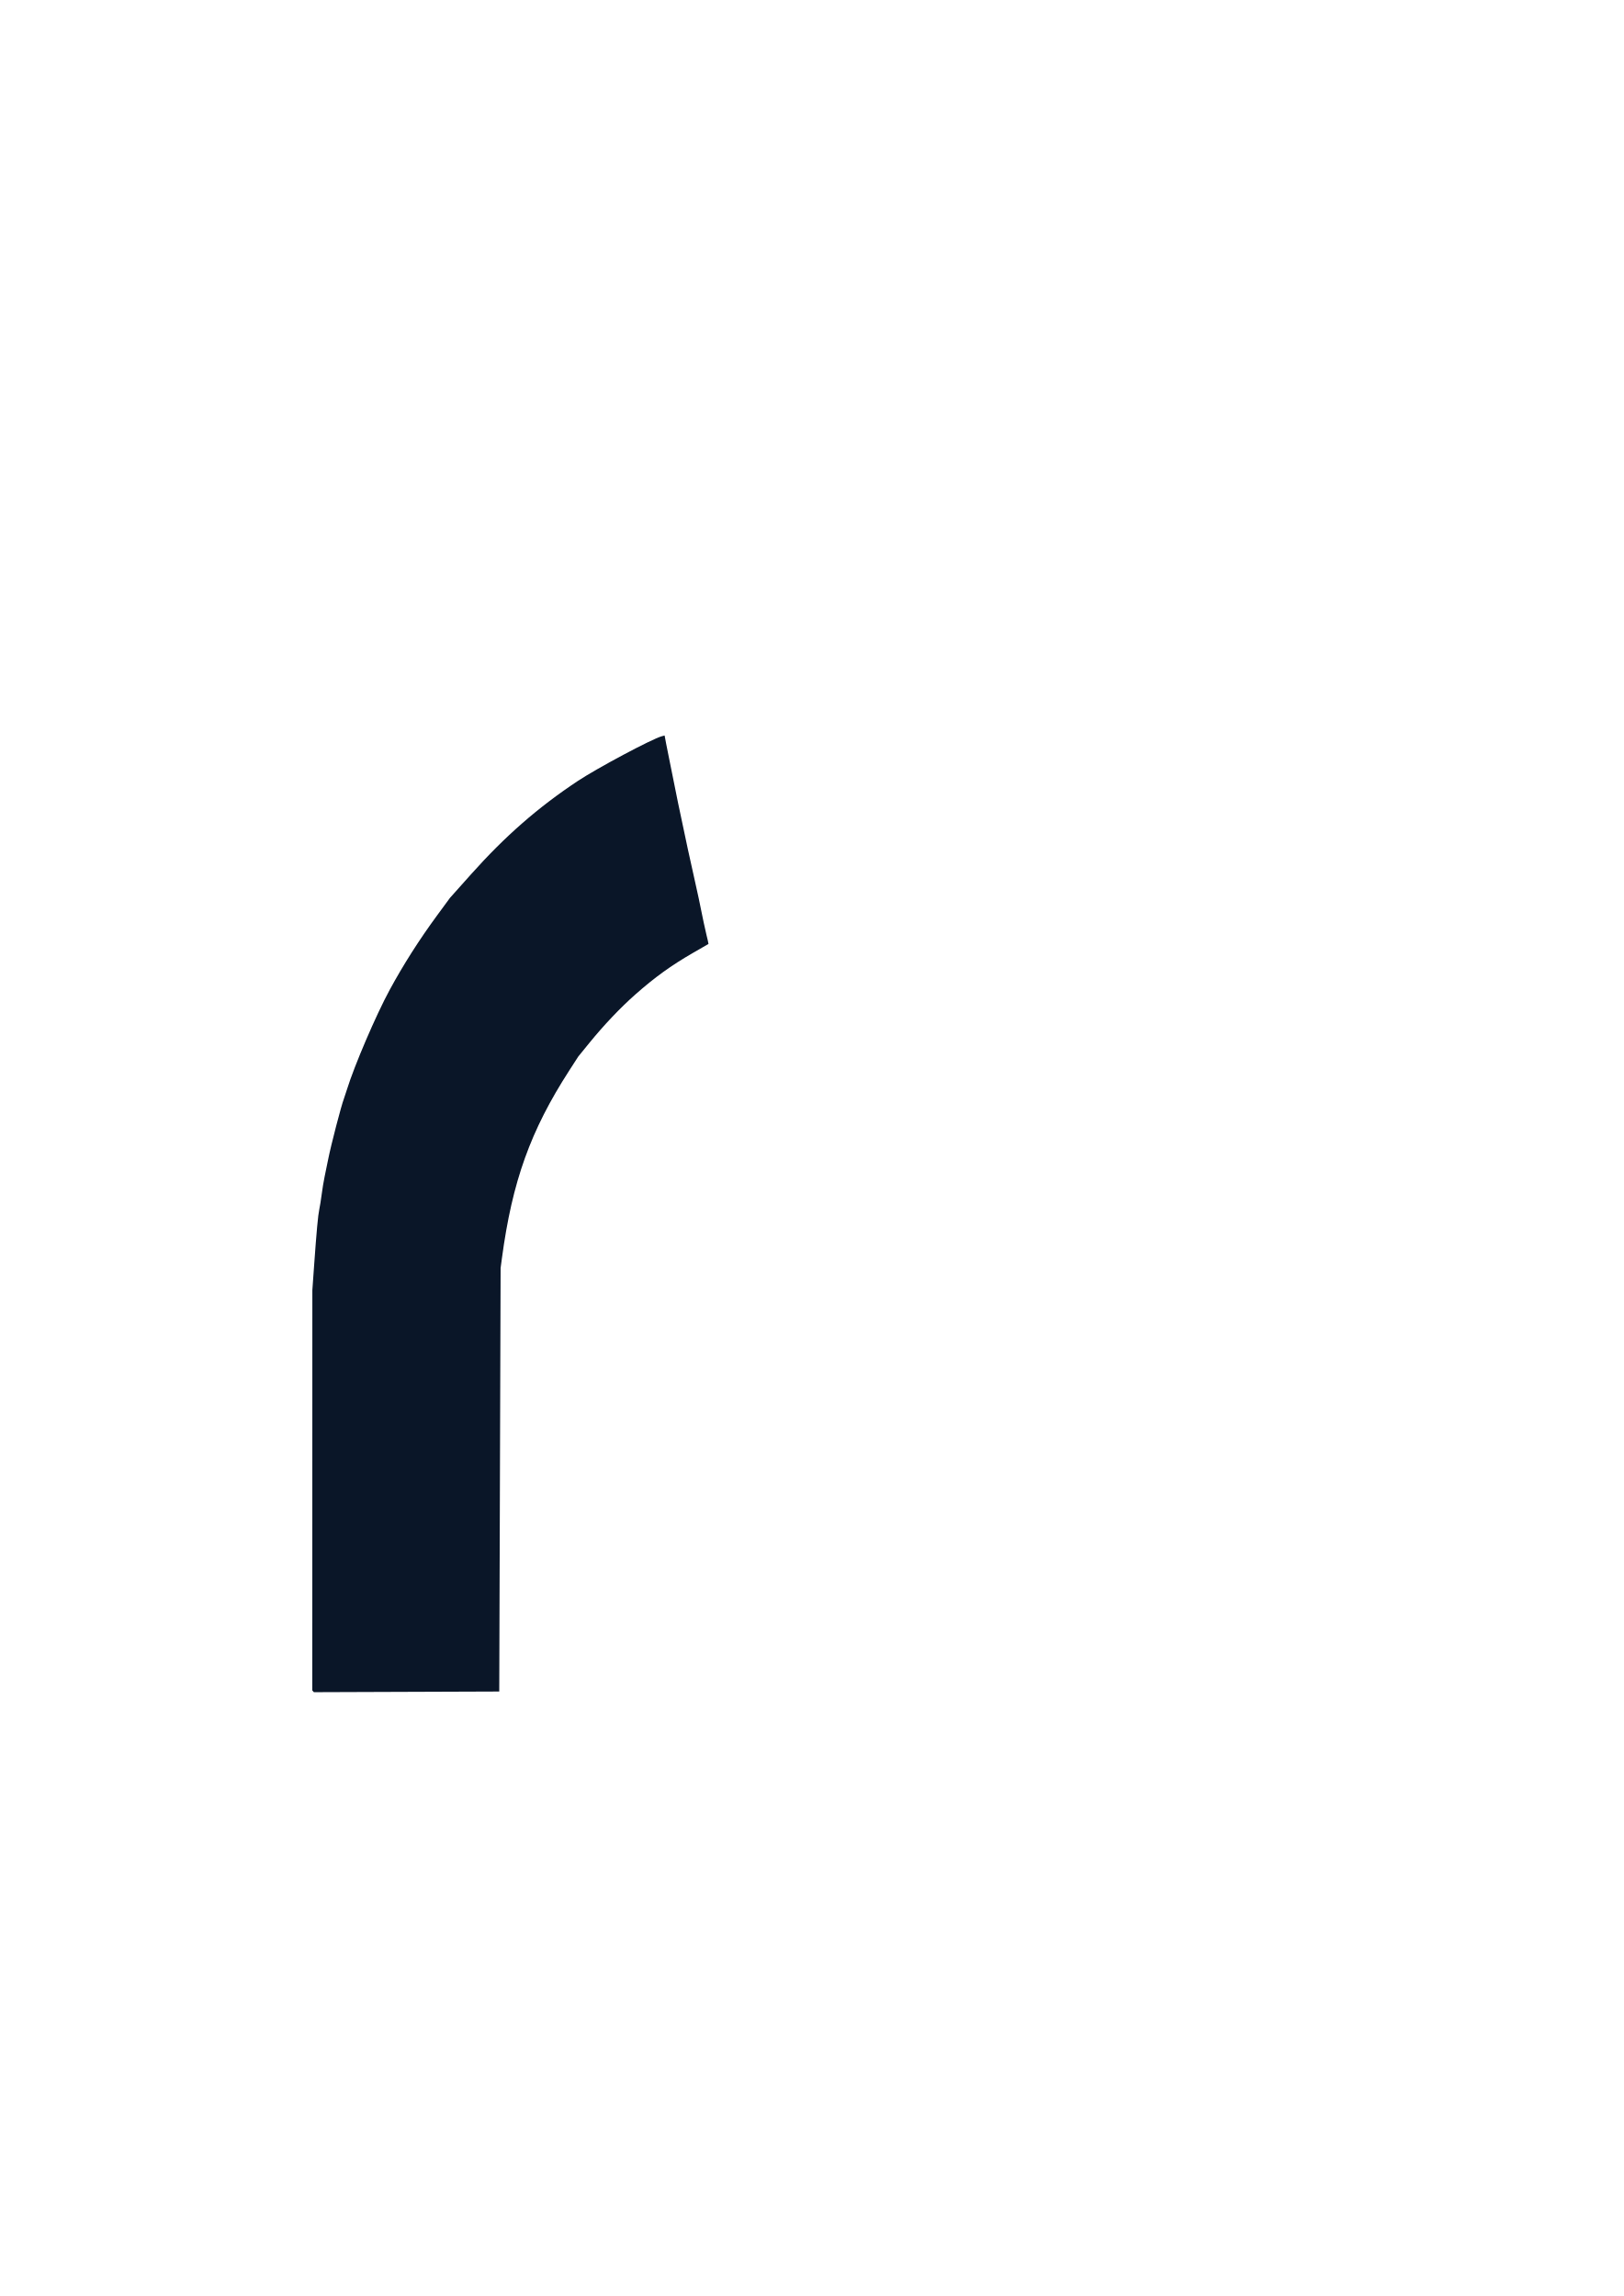
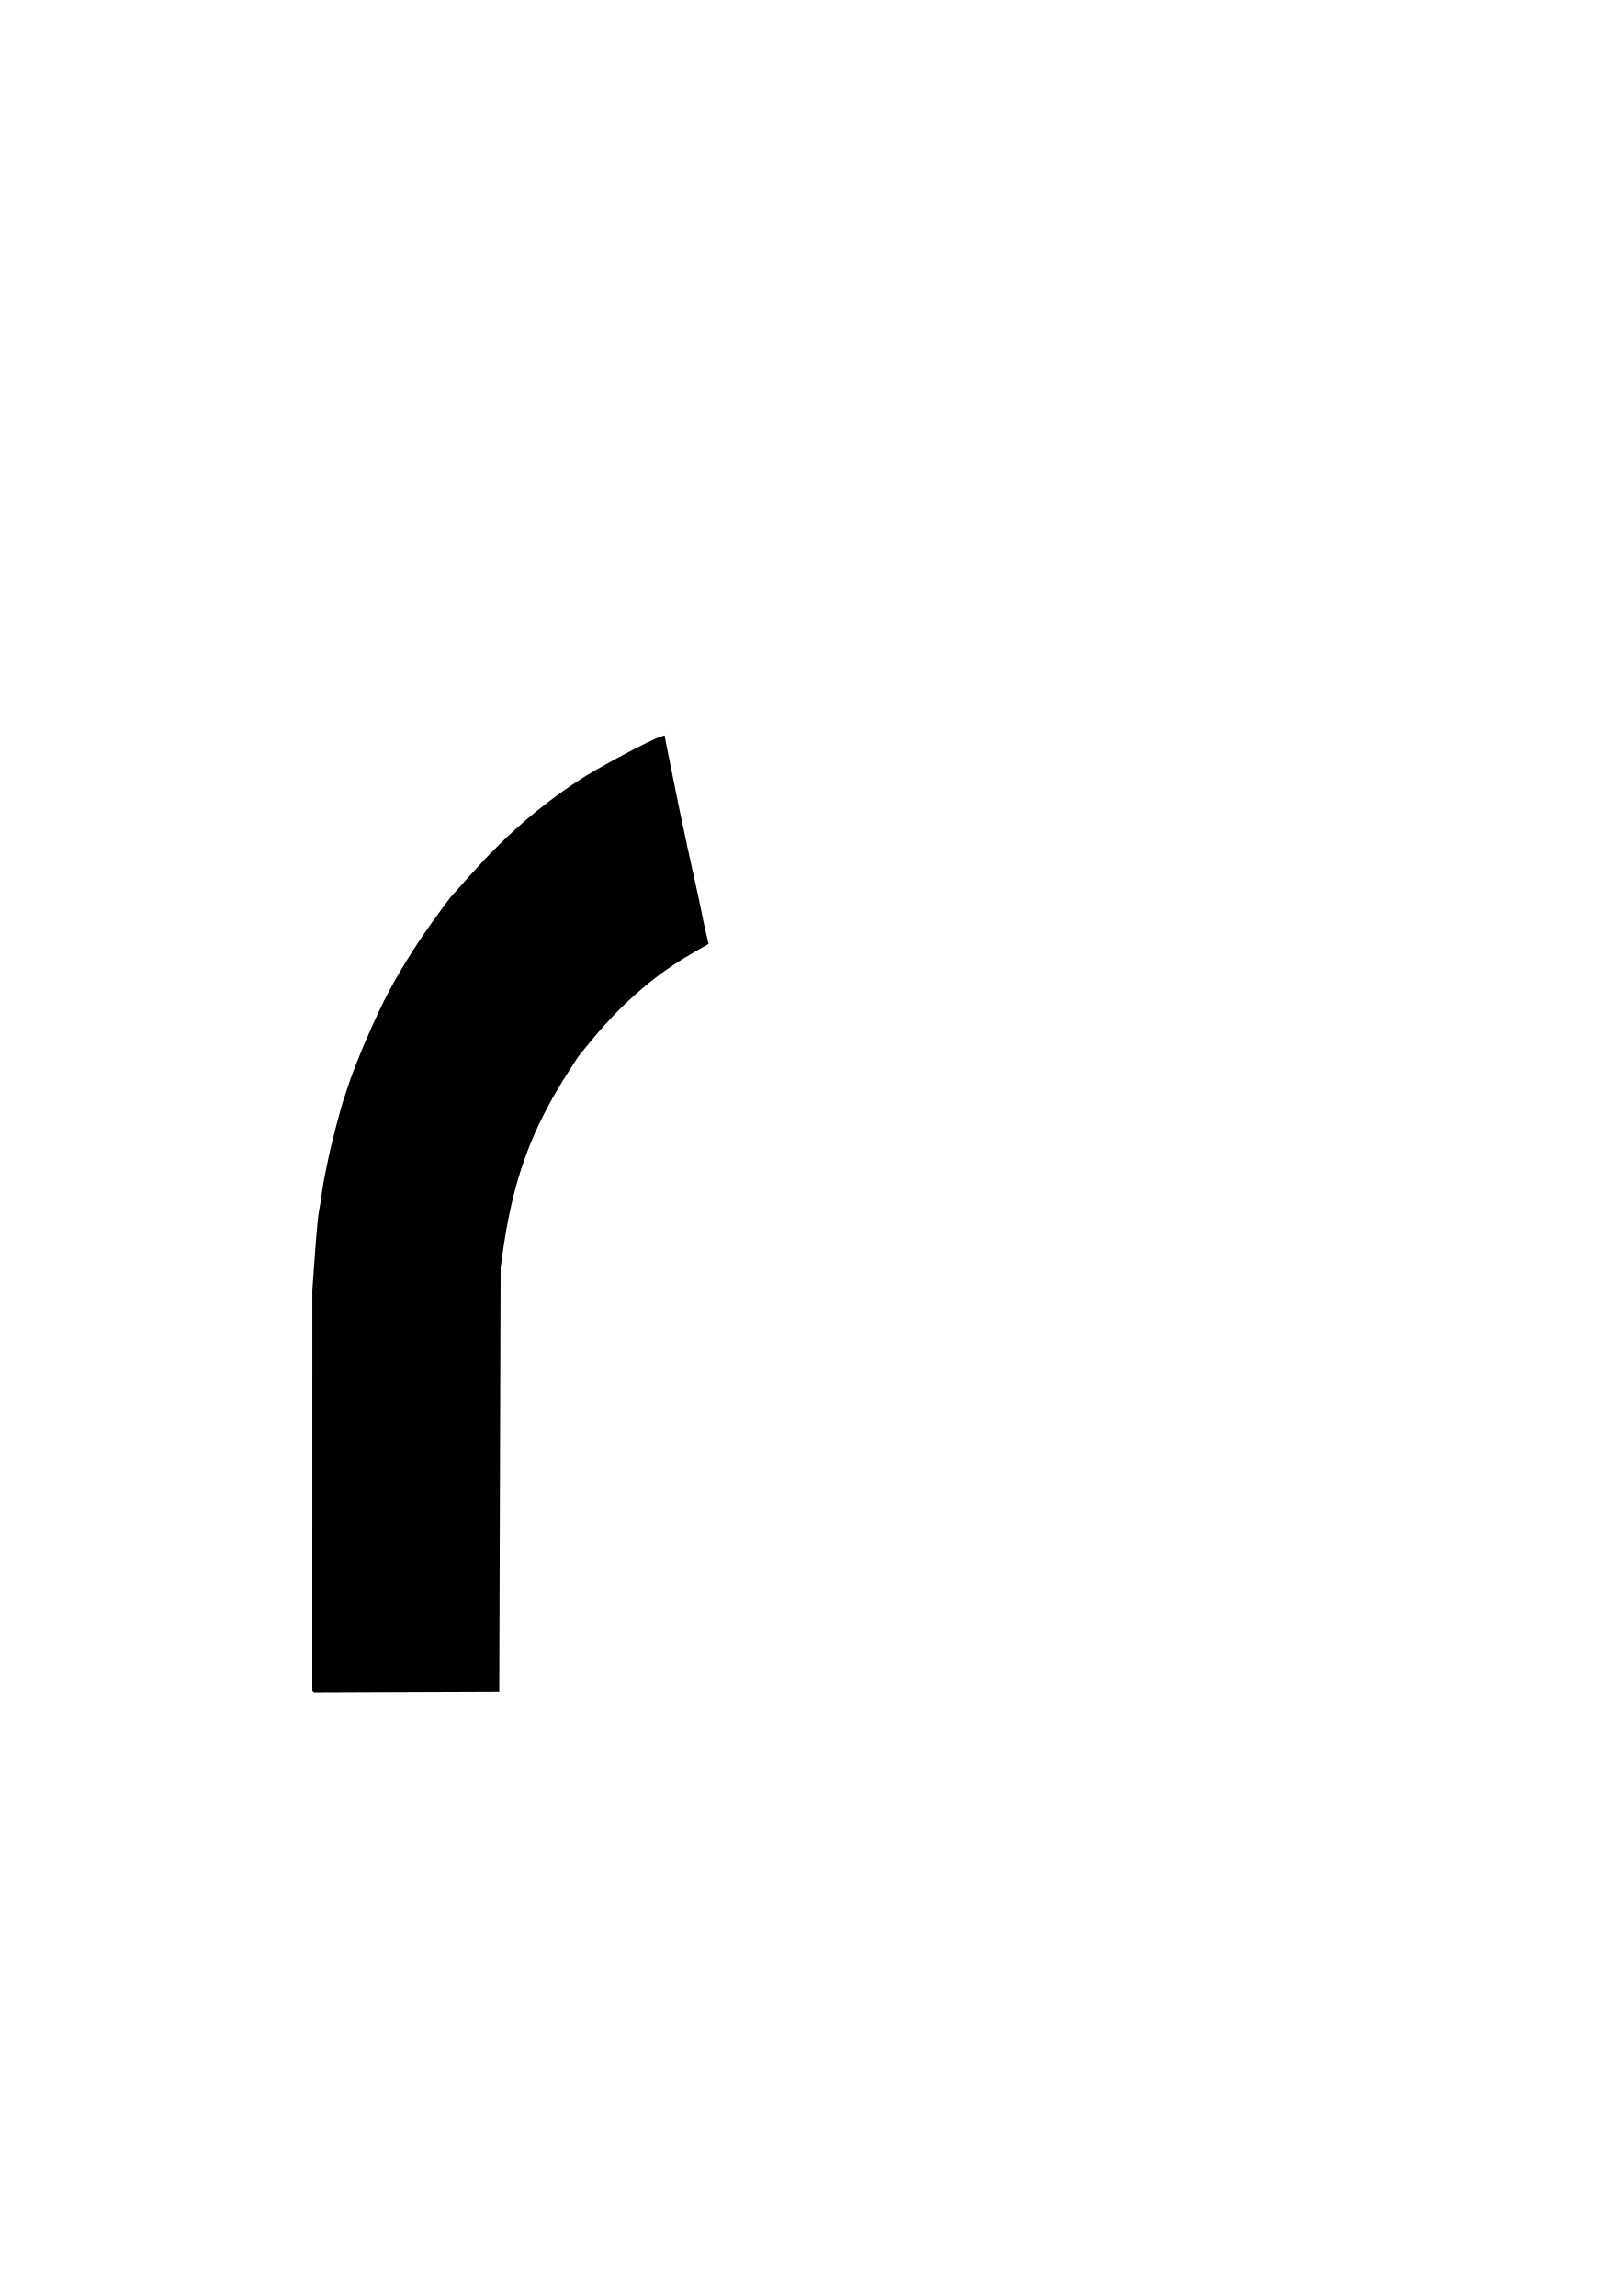
<svg xmlns="http://www.w3.org/2000/svg" viewBox="0 0 210 297">
-   <path fill="#0A1628" d="m 40.494,218.781 -0.102,-0.113 0.003,-25.89 0.003,-25.89 0.216,-3.034 c 0.326,-4.585 0.518,-6.672 0.681,-7.417 0.081,-0.371 0.22,-1.243 0.309,-1.939 0.089,-0.695 0.258,-1.719 0.376,-2.276 0.118,-0.556 0.328,-1.58 0.467,-2.276 0.379,-1.893 1.682,-6.91 2.037,-7.839 0.071,-0.185 0.246,-0.716 0.39,-1.18 0.959,-3.094 3.756,-9.62 5.512,-12.857 1.781,-3.284 3.824,-6.494 6.139,-9.648 l 1.671,-2.276 2.709,-3.034 c 4.422,-4.954 8.674,-8.671 13.824,-12.088 2.524,-1.674 9.595,-5.443 10.844,-5.78 l 0.384,-0.104 0.198,1.063 c 0.109,0.584 0.326,1.67 0.483,2.411 0.157,0.742 0.394,1.918 0.527,2.613 0.133,0.695 0.37,1.871 0.526,2.613 1.189,5.656 1.551,7.338 1.976,9.187 0.266,1.159 0.576,2.562 0.688,3.119 0.469,2.332 0.944,4.568 1.019,4.804 0.044,0.139 0.121,0.456 0.169,0.703 l 0.088,0.451 -2.032,1.173 c -2.806,1.62 -4.922,3.149 -7.433,5.369 -1.945,1.72 -4.069,3.958 -5.952,6.273 l -1.422,1.748 -1.169,1.812 c -5.016,7.775 -7.375,14.352 -8.707,24.278 l -0.17,1.264 -0.088,27.393 -0.088,27.393 -11.988,0.043 -11.988,0.043 z" />
+   <path fill="currentColor" d="m 40.494,218.781 -0.102,-0.113 0.003,-25.89 0.003,-25.89 0.216,-3.034 c 0.326,-4.585 0.518,-6.672 0.681,-7.417 0.081,-0.371 0.22,-1.243 0.309,-1.939 0.089,-0.695 0.258,-1.719 0.376,-2.276 0.118,-0.556 0.328,-1.58 0.467,-2.276 0.379,-1.893 1.682,-6.91 2.037,-7.839 0.071,-0.185 0.246,-0.716 0.39,-1.18 0.959,-3.094 3.756,-9.62 5.512,-12.857 1.781,-3.284 3.824,-6.494 6.139,-9.648 l 1.671,-2.276 2.709,-3.034 c 4.422,-4.954 8.674,-8.671 13.824,-12.088 2.524,-1.674 9.595,-5.443 10.844,-5.78 l 0.384,-0.104 0.198,1.063 c 0.109,0.584 0.326,1.67 0.483,2.411 0.157,0.742 0.394,1.918 0.527,2.613 0.133,0.695 0.37,1.871 0.526,2.613 1.189,5.656 1.551,7.338 1.976,9.187 0.266,1.159 0.576,2.562 0.688,3.119 0.469,2.332 0.944,4.568 1.019,4.804 0.044,0.139 0.121,0.456 0.169,0.703 l 0.088,0.451 -2.032,1.173 c -2.806,1.62 -4.922,3.149 -7.433,5.369 -1.945,1.72 -4.069,3.958 -5.952,6.273 l -1.422,1.748 -1.169,1.812 c -5.016,7.775 -7.375,14.352 -8.707,24.278 l -0.17,1.264 -0.088,27.393 -0.088,27.393 -11.988,0.043 -11.988,0.043 z" />
</svg>
